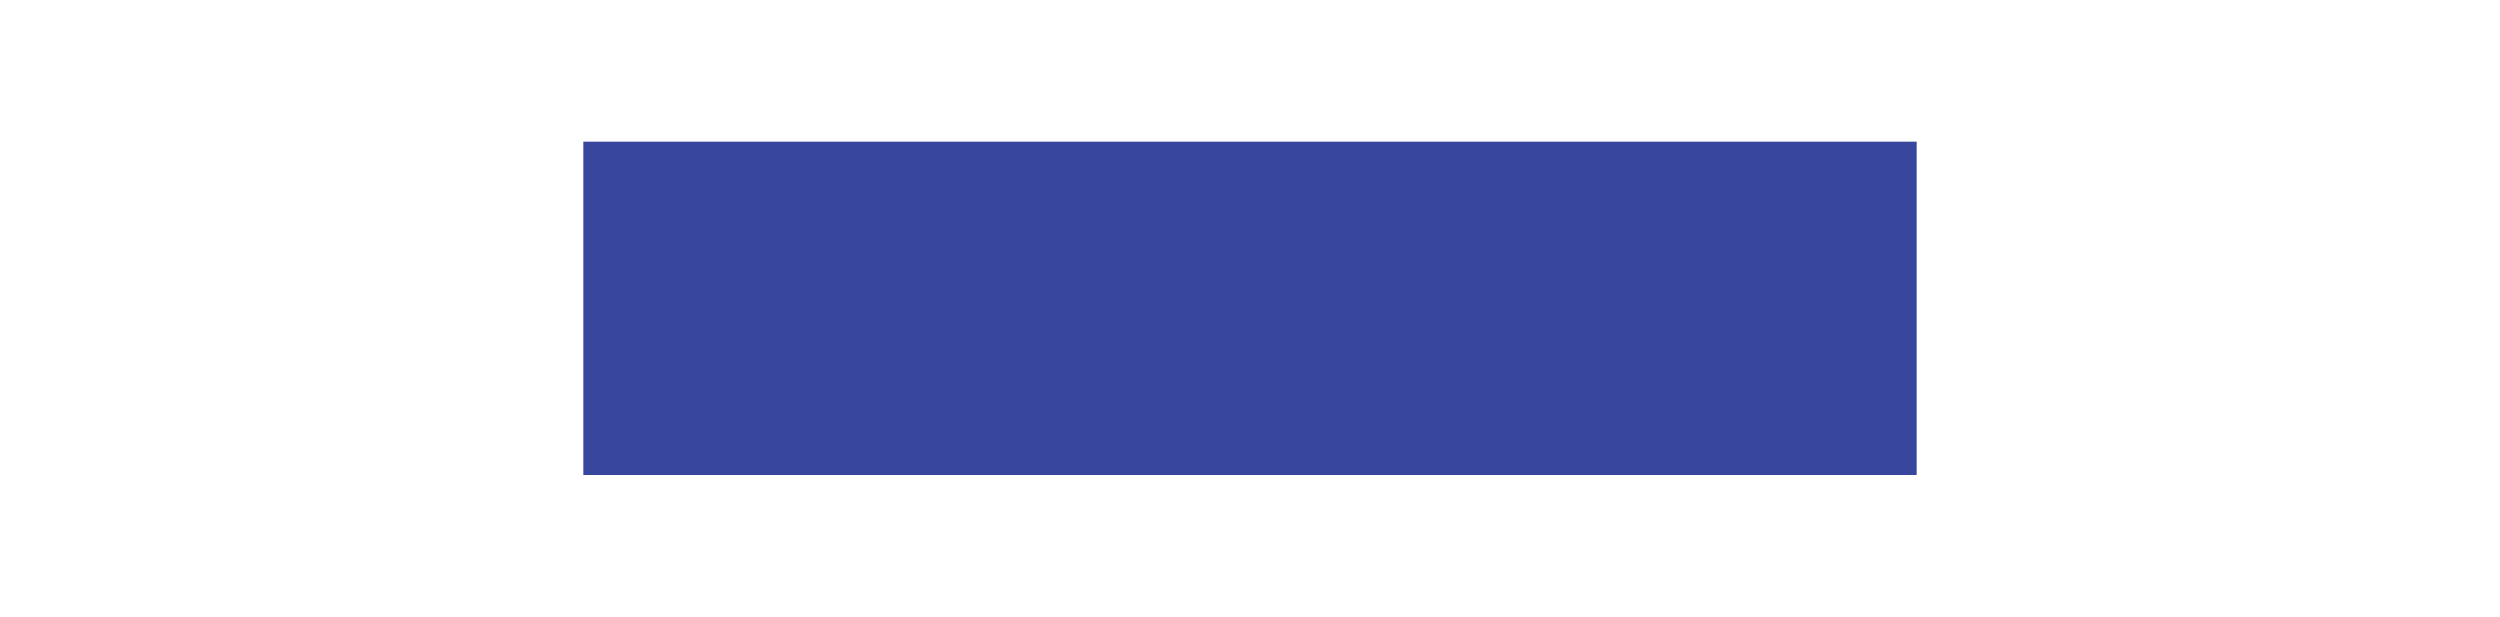
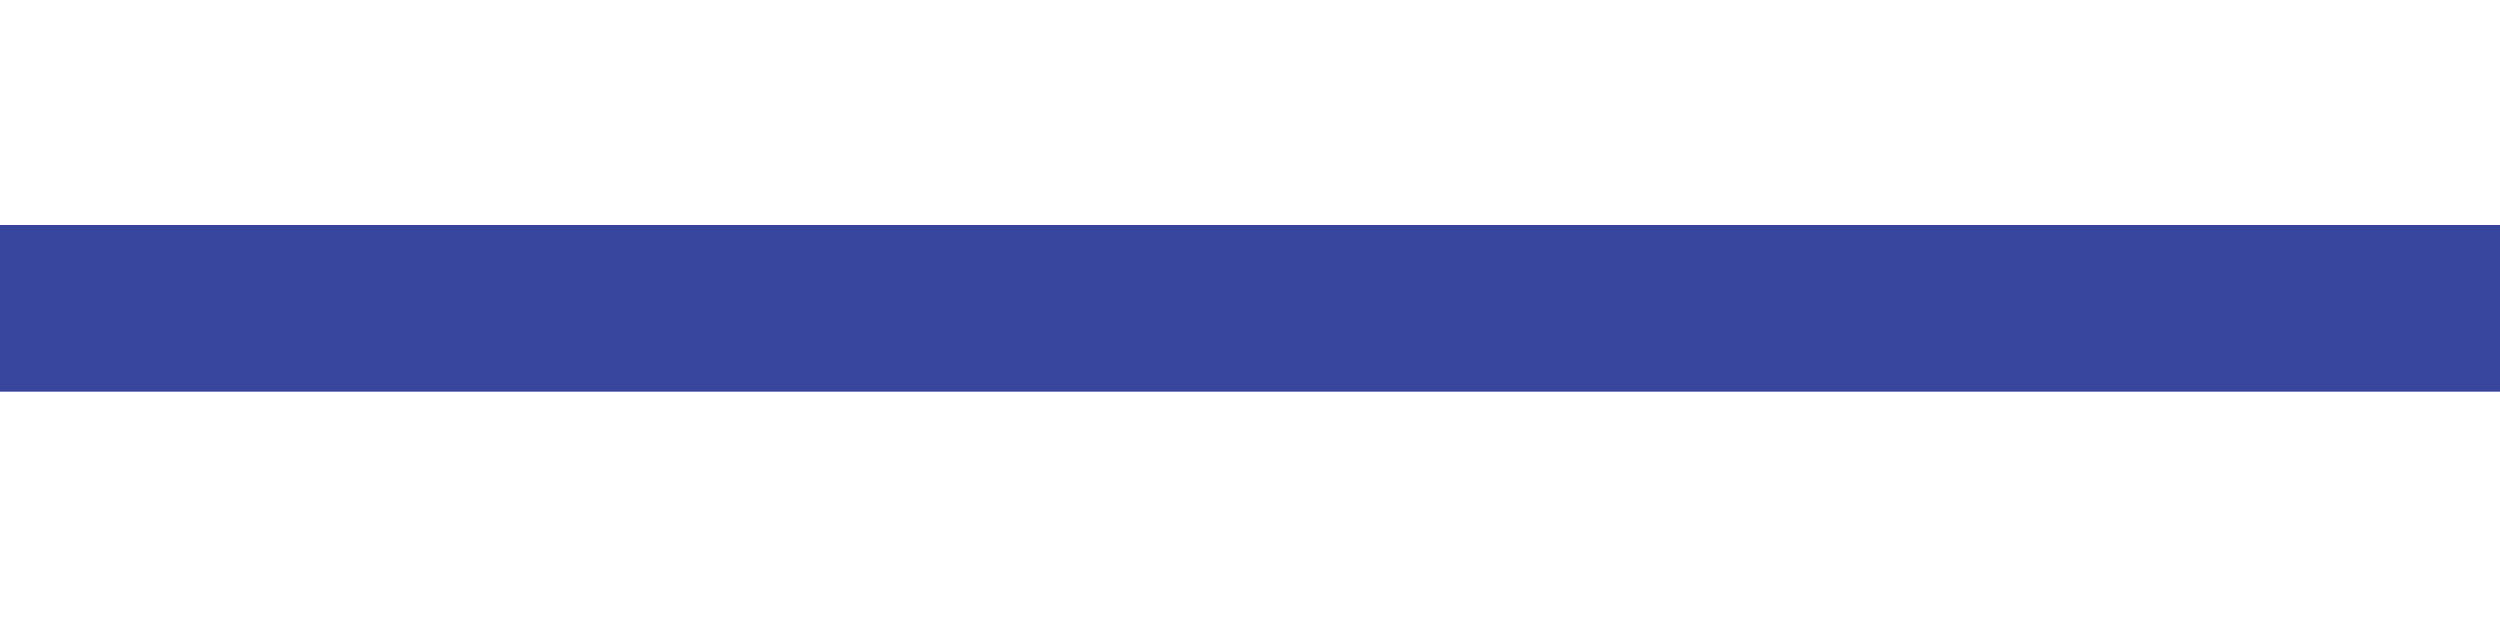
<svg xmlns="http://www.w3.org/2000/svg" width="15mm" height="3.7mm" viewBox="0 0 15 3.7" version="1.1" id="svg8">
  <defs id="defs2" />
  <g id="layer1" transform="translate(0,-293.3)">
-     <path style="fill:none;stroke:#38469d;stroke-width:2;stroke-linecap:butt;stroke-linejoin:miter;stroke-miterlimit:4;stroke-dasharray:none;stroke-dashoffset:0;stroke-opacity:1" d="m 3.5,295.15 h 8" id="path839" />
+     <path style="fill:none;stroke:#38469d;stroke-width:1;stroke-linecap:butt;stroke-linejoin:miter;stroke-miterlimit:4;stroke-dasharray:none;stroke-dashoffset:0;stroke-opacity:1" d="M 4.9999999e-8,295.15 H 15" id="path839" />
  </g>
</svg>
